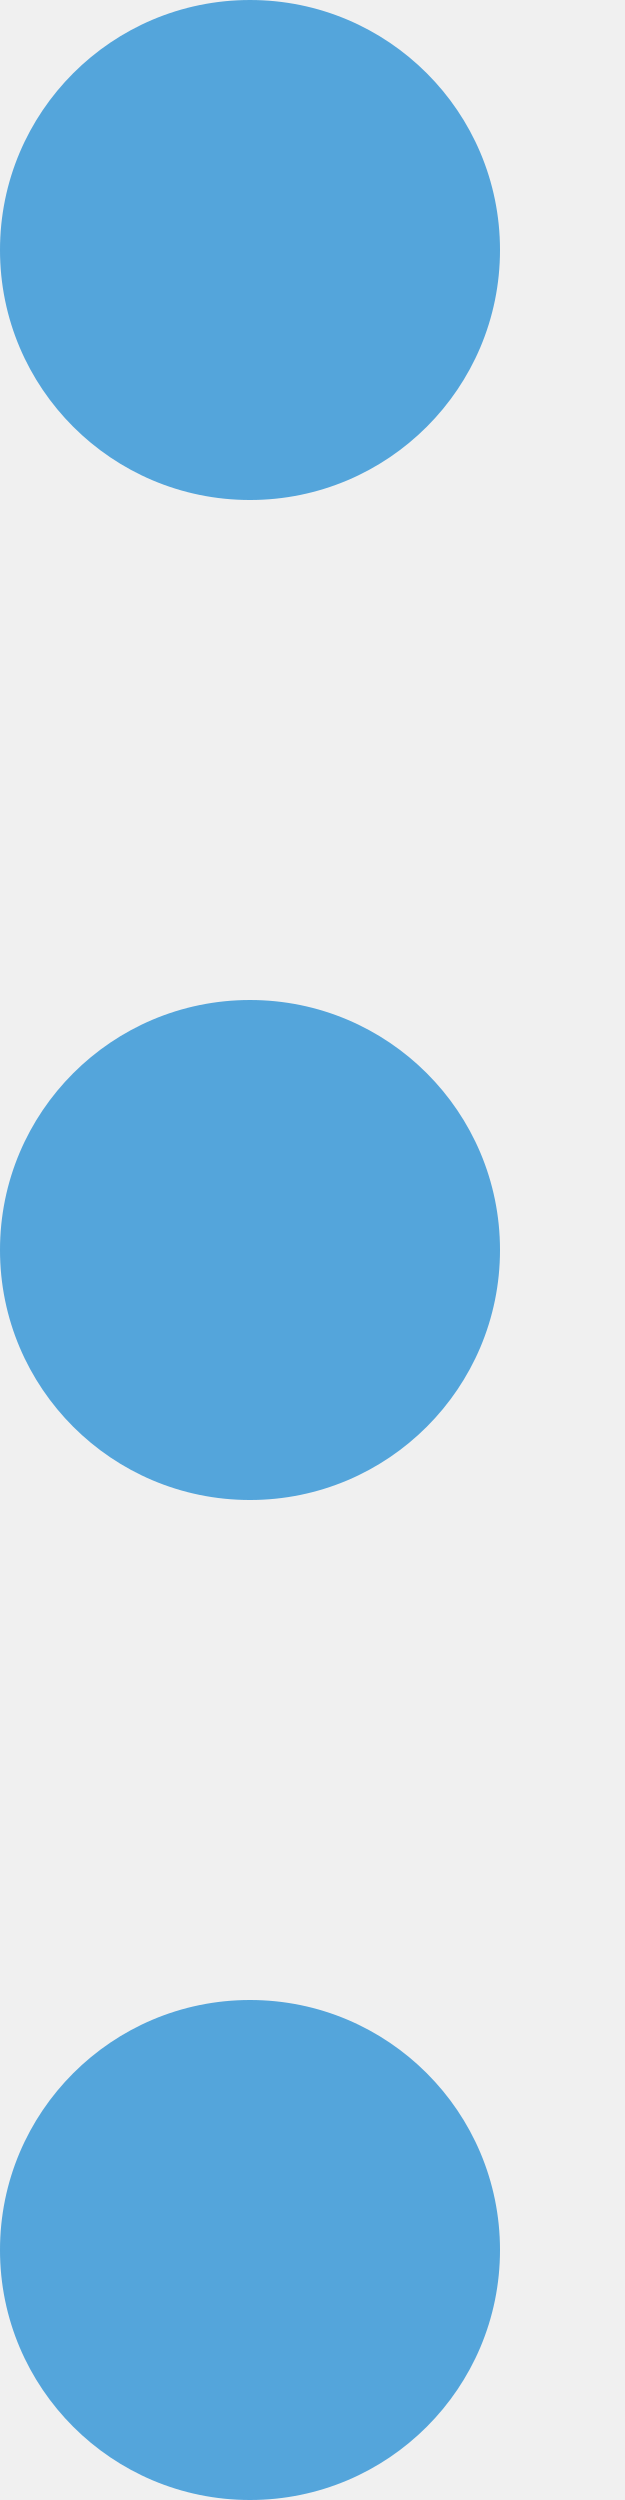
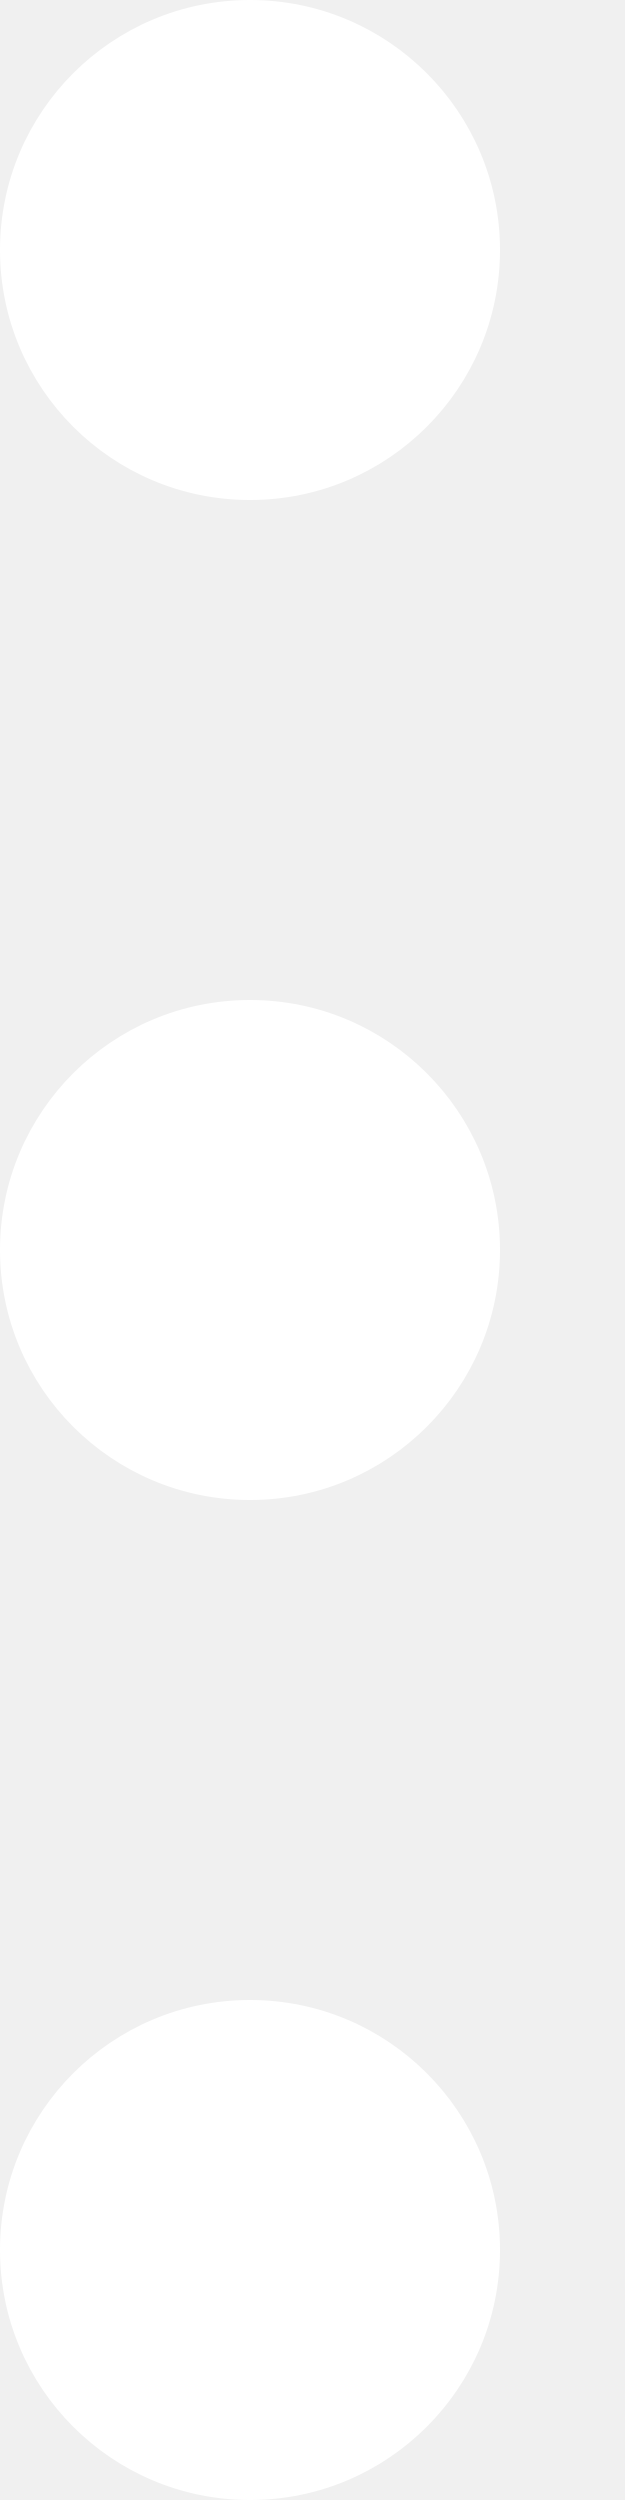
<svg xmlns="http://www.w3.org/2000/svg" version="1.1" id="Layer_1" x="0px" y="0px" viewBox="0 0 4 16" style="enable-background:new 0 0 4 16;" xml:space="preserve">
  <style type="text/css">
- 	.st0{fill:#54A5DB;}
+ 	.st0{fill:#ffffff;}
</style>
  <g id="Typography-_x26_-Styles">
    <g id="Typography-_x26_-Colors" transform="translate(-394, -2582)">
      <g id="Group-23-Copy-7" transform="translate(395.75, 2590) rotate(-90) translate(-395.75, -2590) translate(387.75, 2588.25)">
        <ellipse id="Oval-3" transform="matrix(-2.535182e-06 -1 1 -2.535182e-06 6.4 9.6)" class="st0" cx="8" cy="1.6" rx="1.6" ry="1.6" />
        <ellipse id="Oval-3-Copy-2" transform="matrix(-2.535182e-06 -1 1 -2.535182e-06 12.8 16)" class="st0" cx="14.4" cy="1.6" rx="1.6" ry="1.6" />
        <circle id="Oval-3-Copy" class="st0" cx="1.6" cy="1.6" r="1.6" />
      </g>
    </g>
  </g>
</svg>
